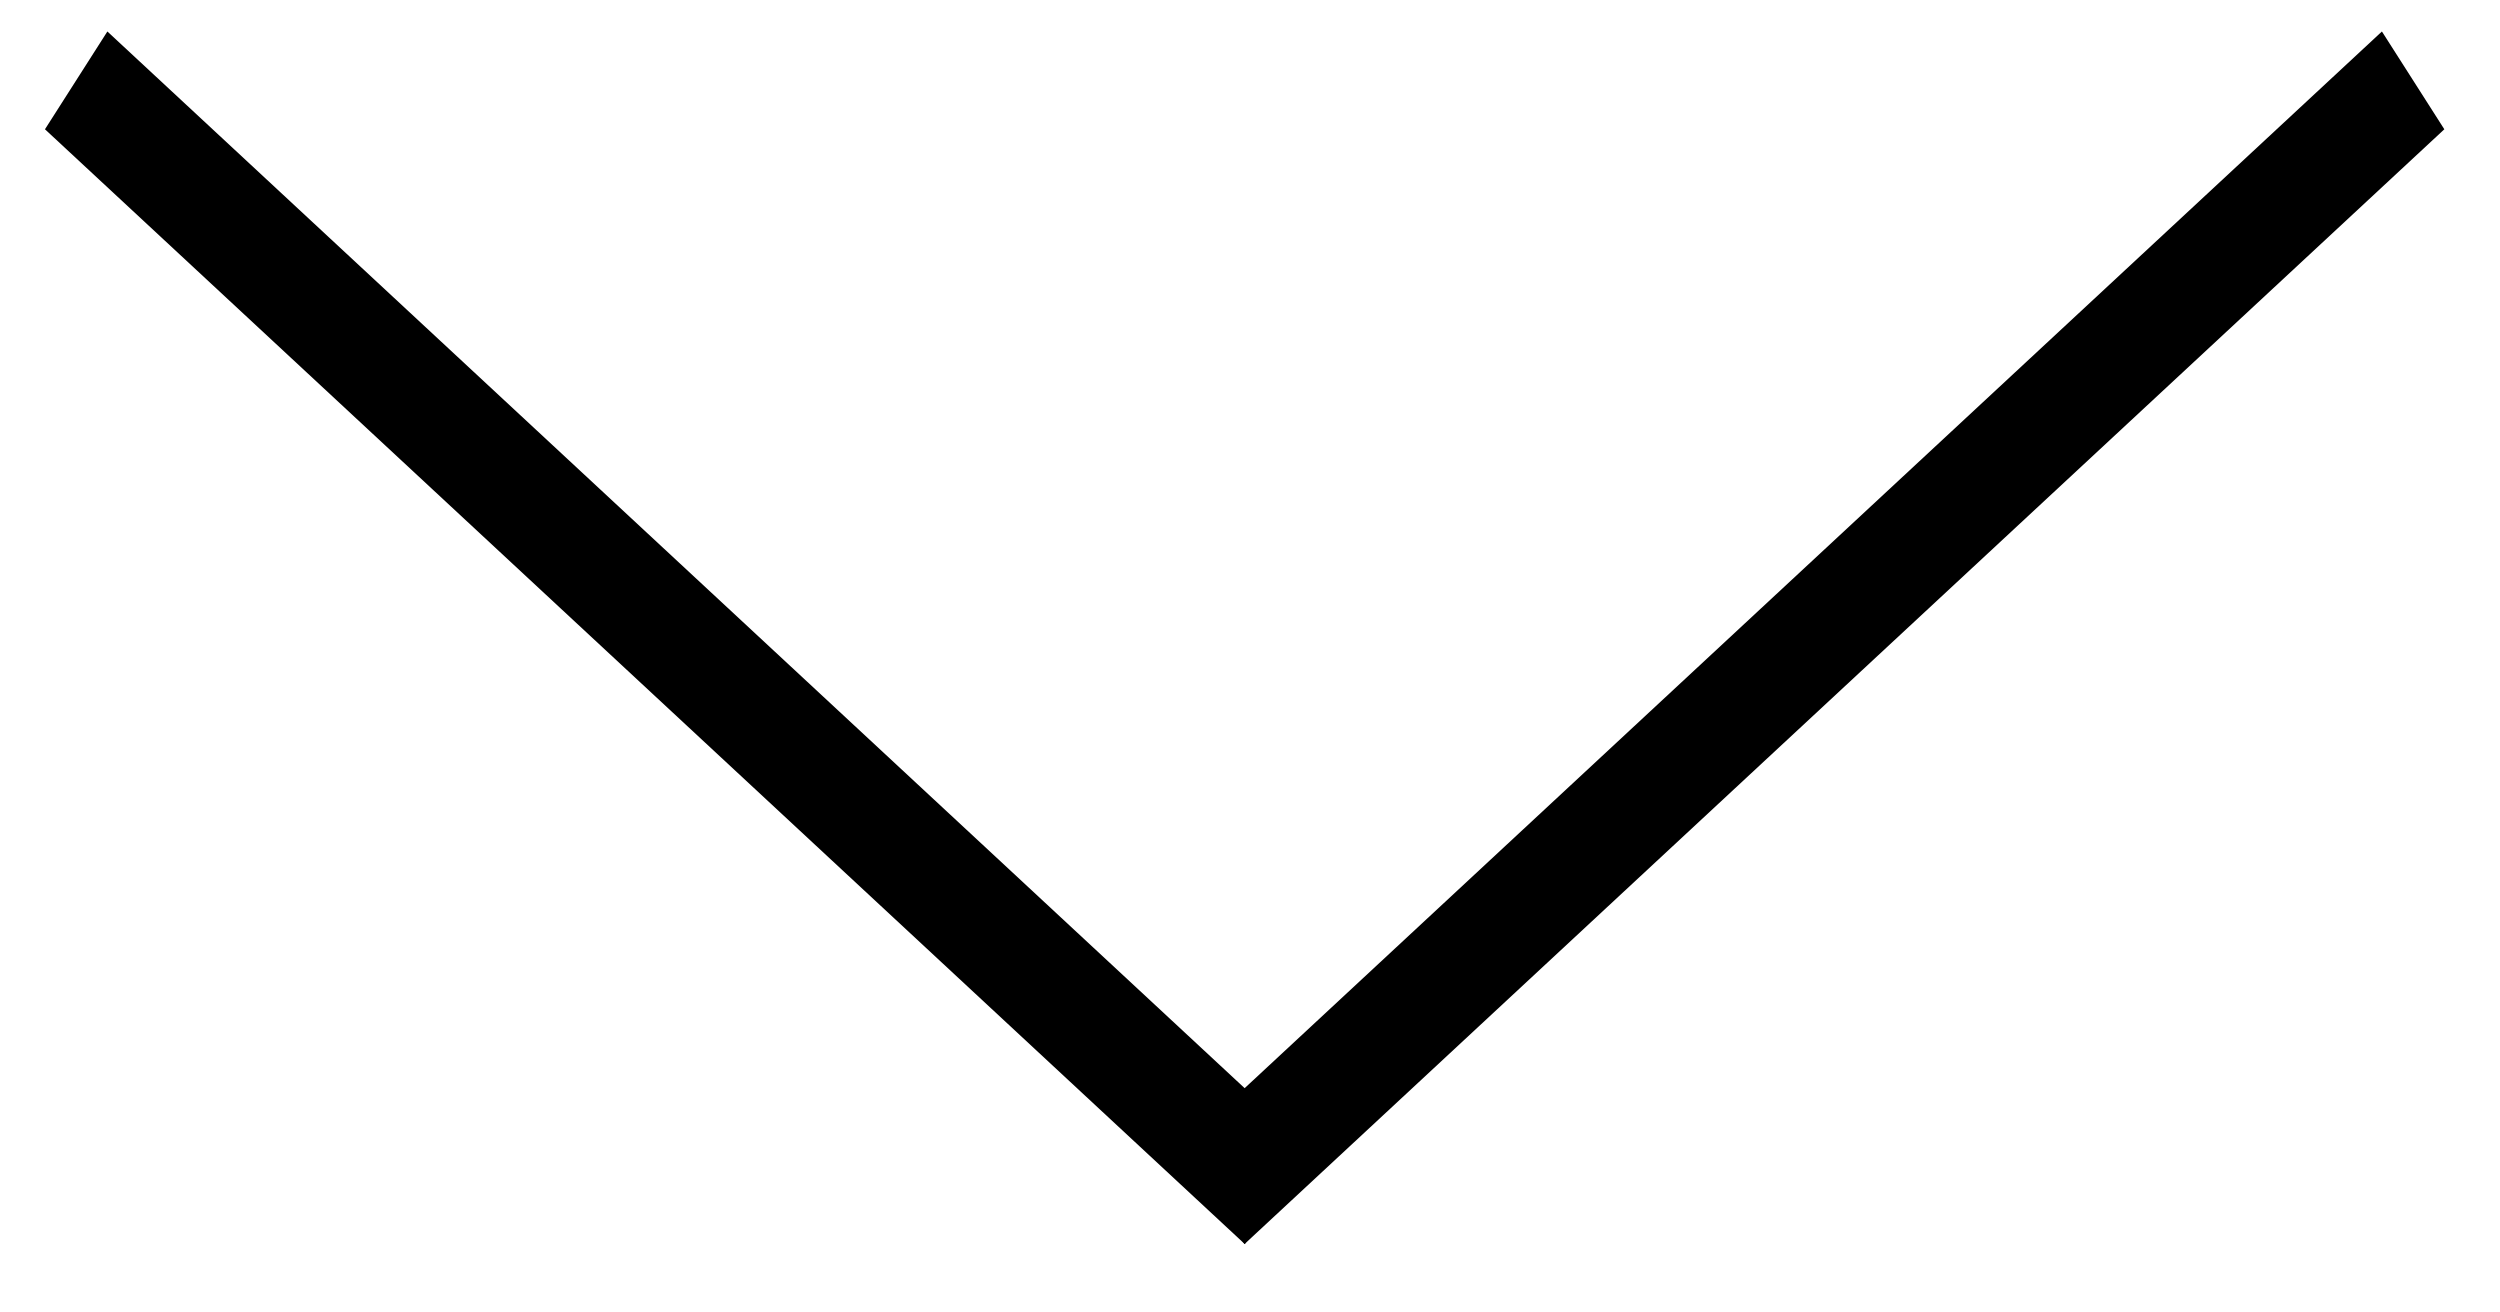
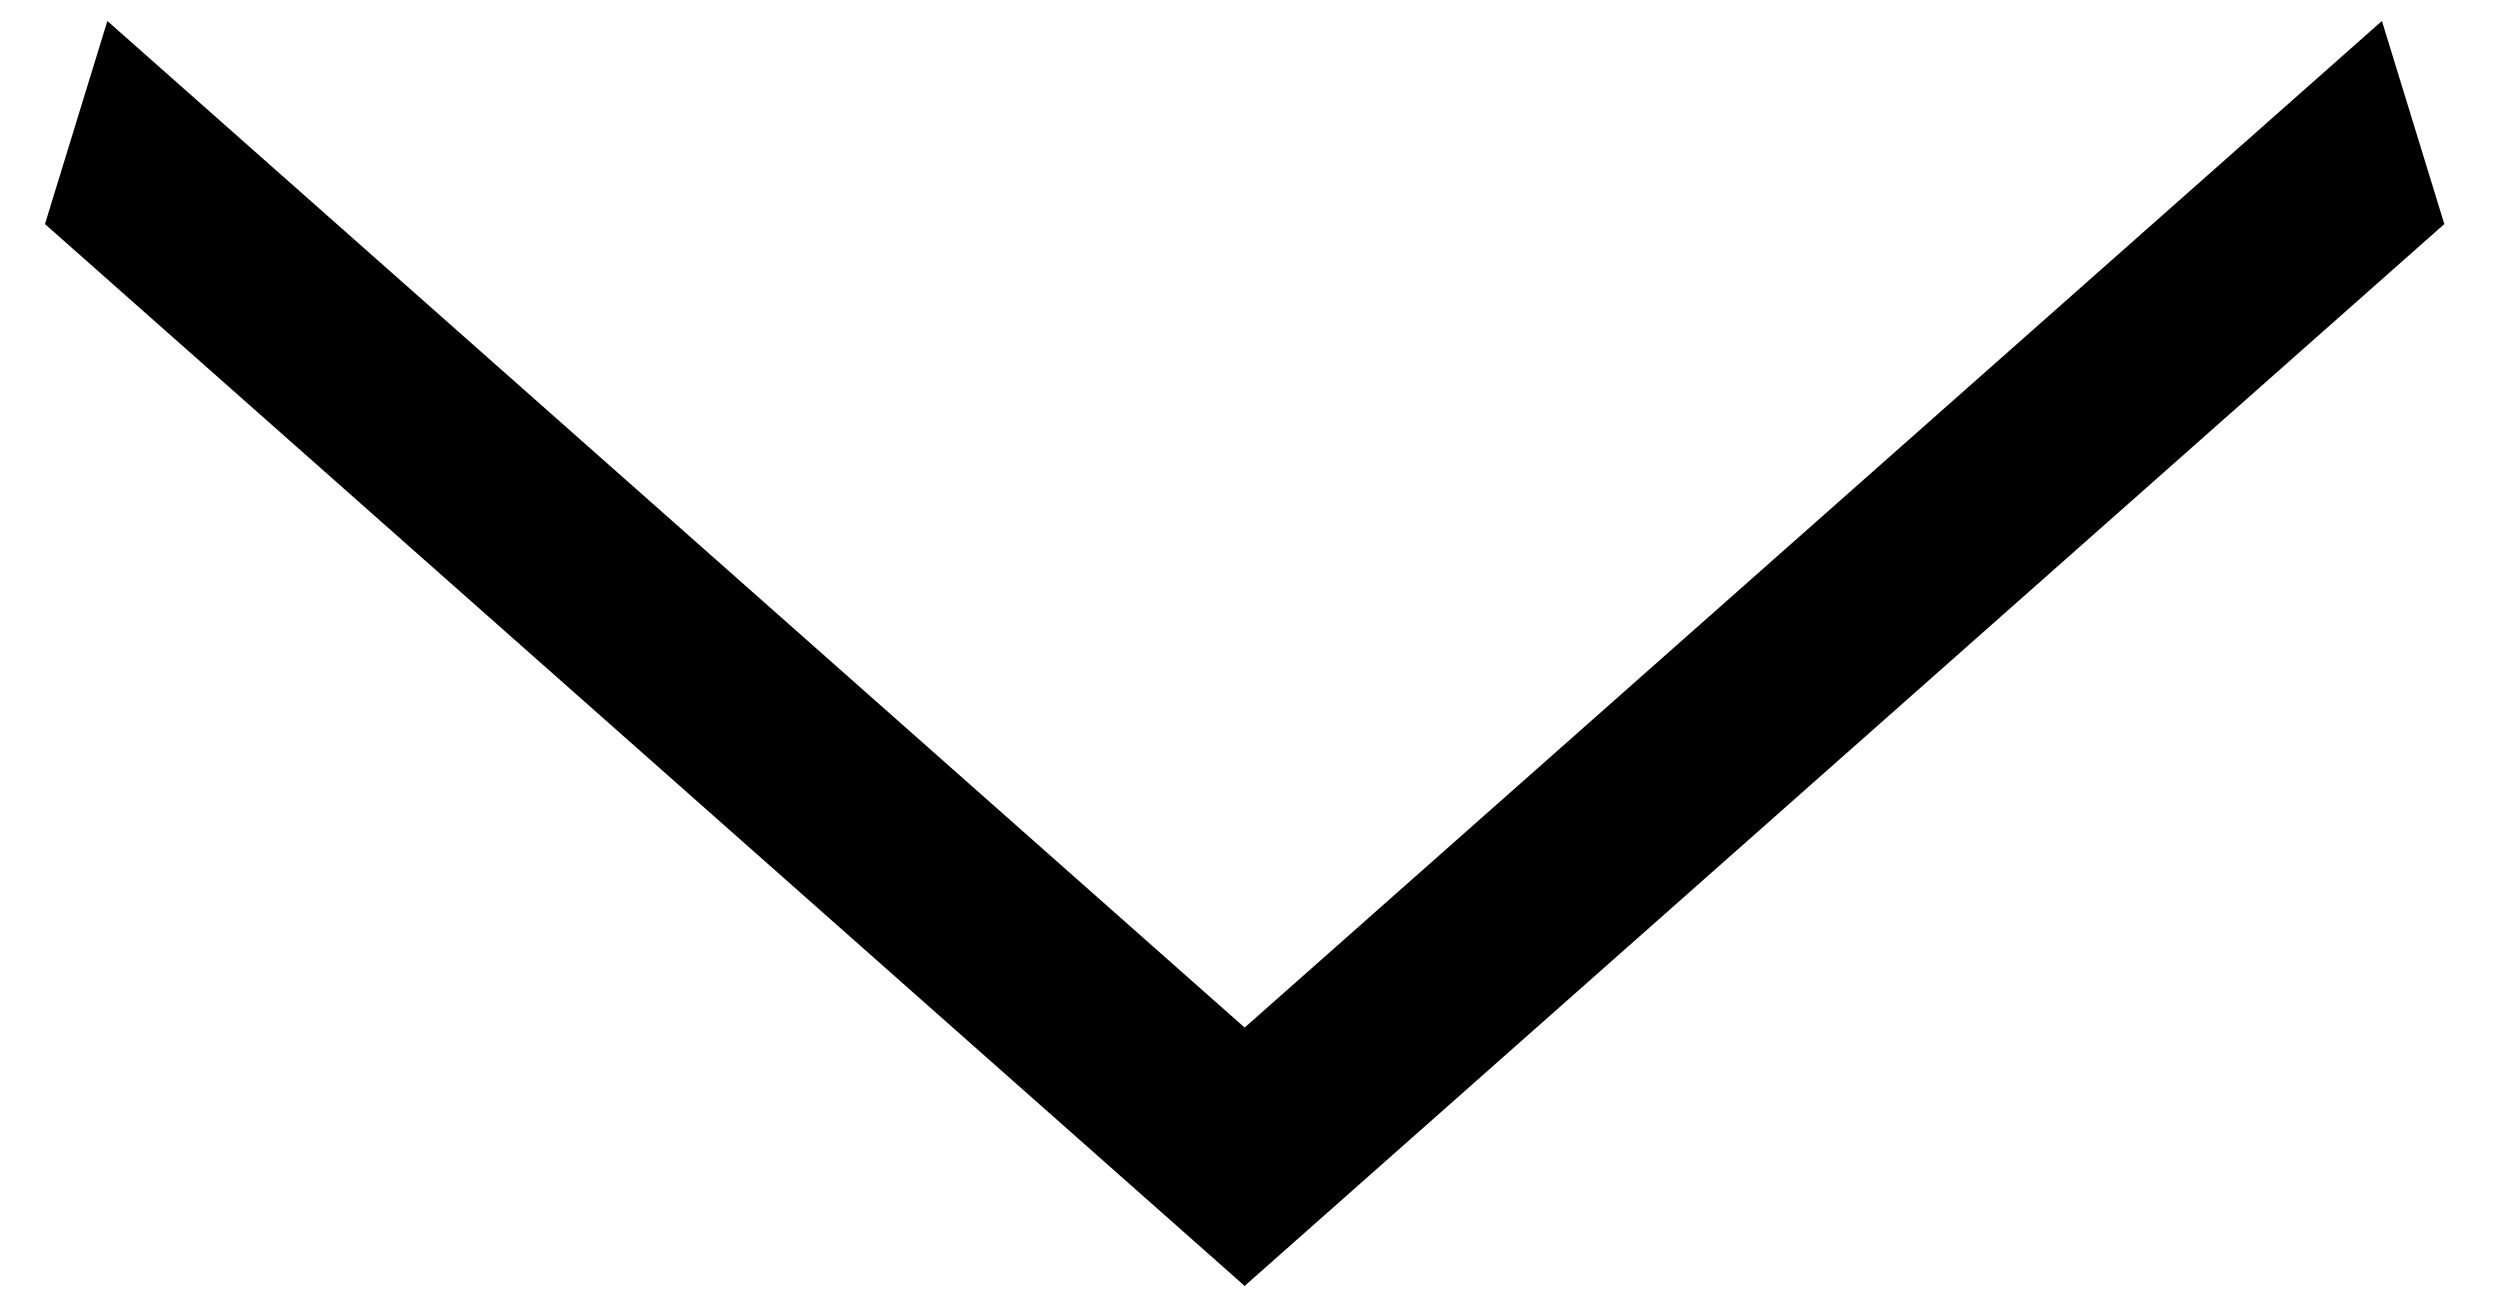
<svg xmlns="http://www.w3.org/2000/svg" version="1.1" id="Layer_1" x="0px" y="0px" width="357.5px" height="187.5px" viewBox="0 0 357.5 187.5" enable-background="new 0 0 357.5 187.5" xml:space="preserve">
  <g>
-     <polygon points="186.934,163.923 15.354,4.502 6.43,18.486 178.01,177.907  " />
+     <polygon points="186.934,154.865 15.354,3 6.43,32.041 178.01,183.907  " />
  </g>
  <g>
-     <polygon points="169.034,163.923 340.614,4.502 349.539,18.486 177.958,177.907  " />
+     <polygon points="169.034,154.865 340.614,3 349.539,32.041 177.958,183.907  " />
  </g>
</svg>
